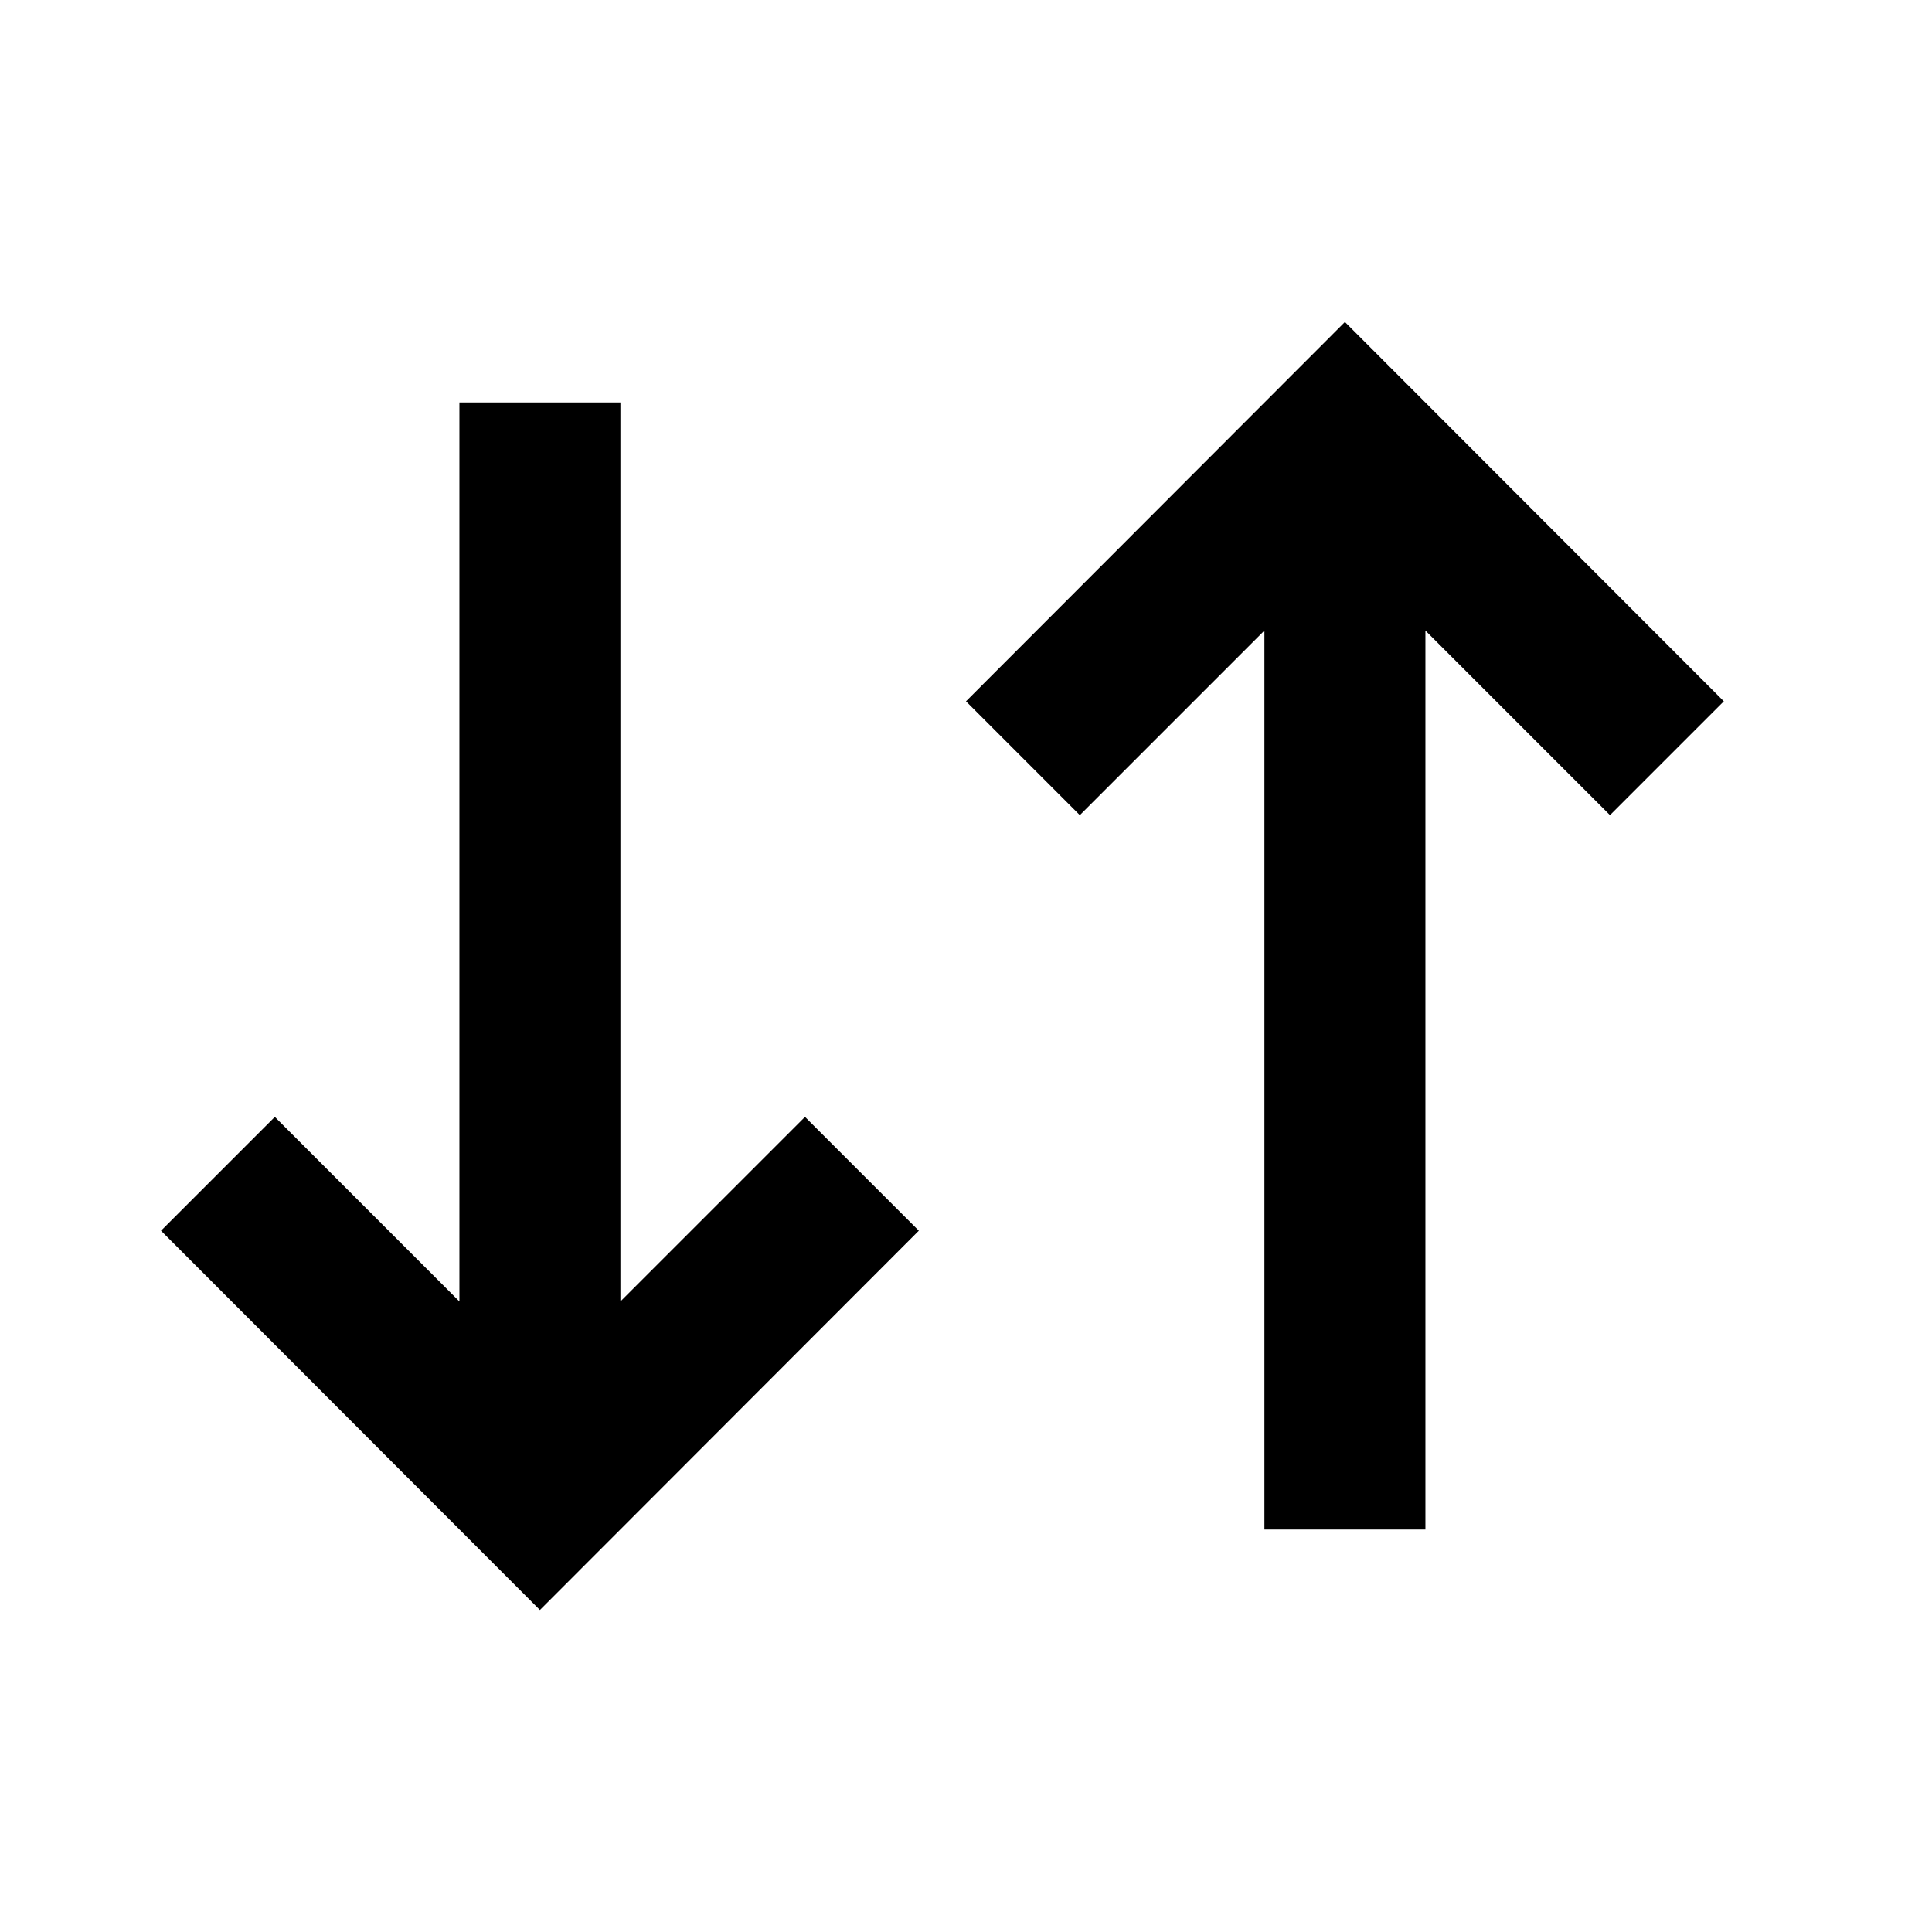
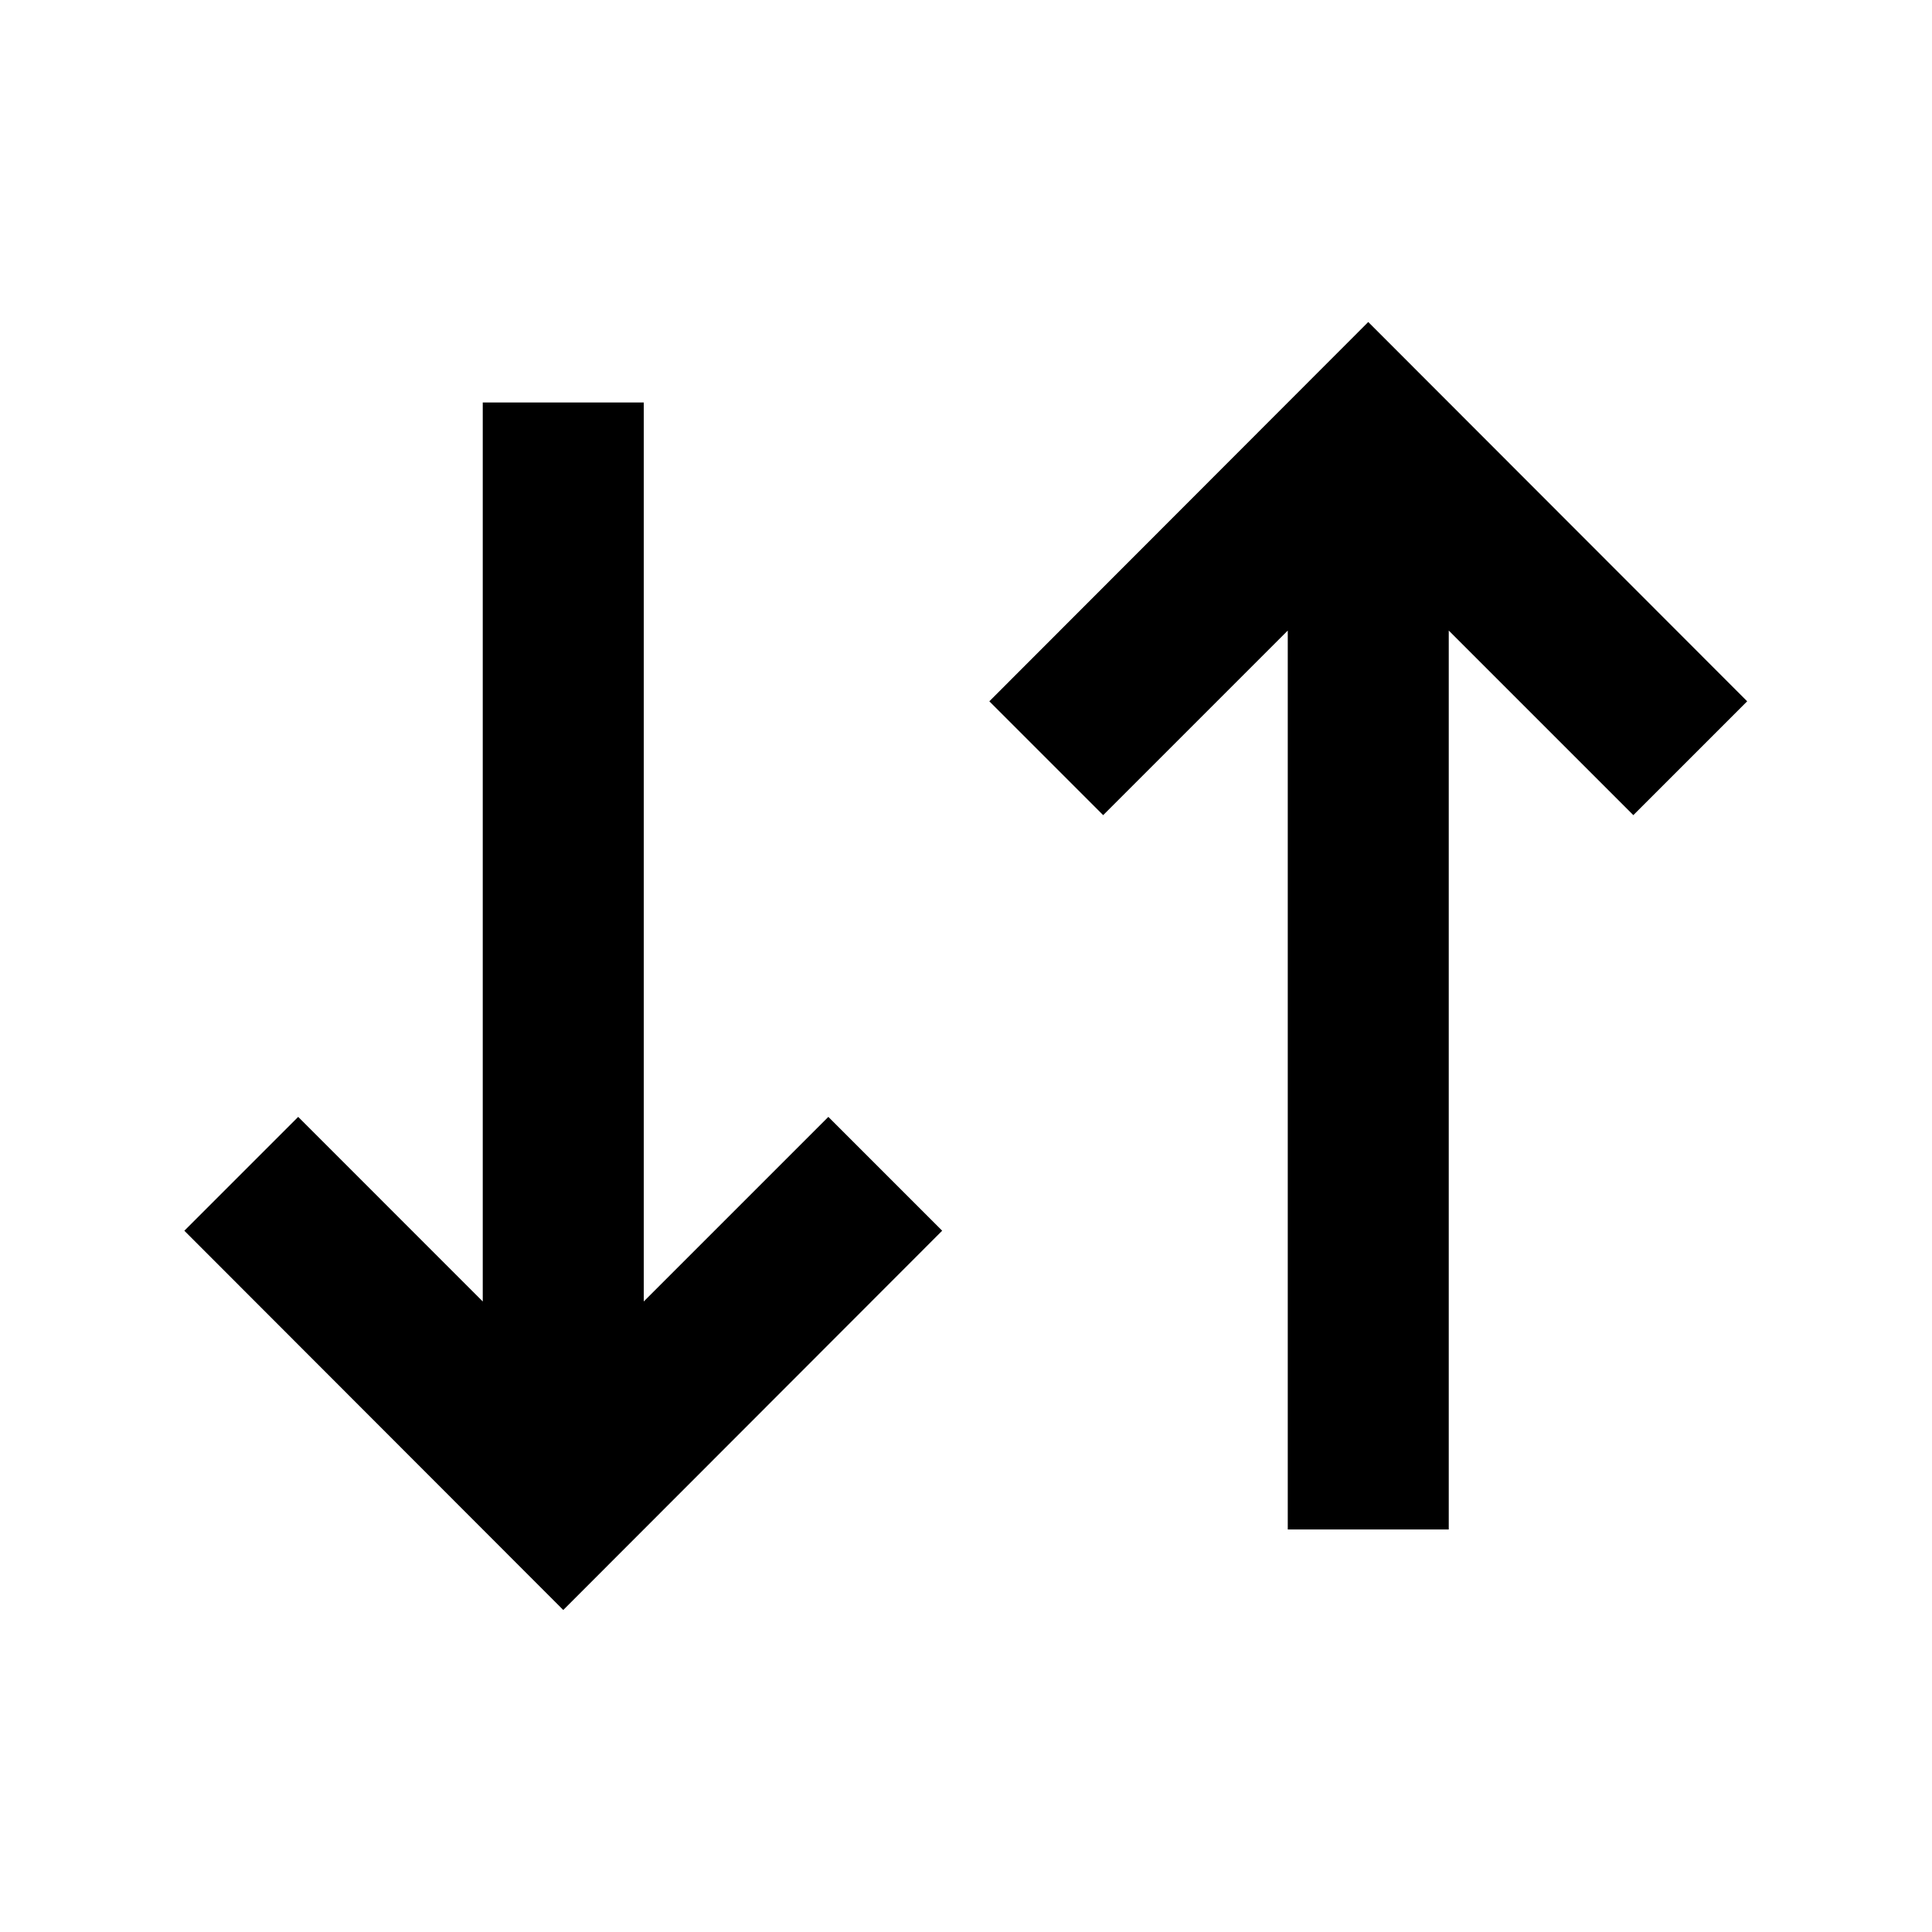
- <svg xmlns="http://www.w3.org/2000/svg" width="512px" height="512px" viewBox="0 0 512 512" version="1.1">
-   <g id="Page-1" stroke="none" stroke-width="1" fill="none" fill-rule="evenodd">
-     <g id="Shape" fill="#000000" transform="translate(42.66667, 85.33333)">
-       <path d="M170.667,210.652 L200.833,240.819 L100.417,341.333 L7.10542736e-15,240.819 L30.167,210.652 L79.083,259.569 L79.083,21.333 L121.75,21.333 L121.75,259.569 L170.667,210.652 Z M313.75,1.42108547e-14 L213.332,100.522 L243.499,130.689 L292.417,81.771 L292.417,320 L335.083,320 L335.083,81.773 L383.999,130.689 L414.165,100.522 L313.75,1.42108547e-14 Z" />
-     </g>
-   </g>
+ <svg xmlns="http://www.w3.org/2000/svg" width="512" height="512" viewBox="0 0 512 512">
+   <path fill-rule="evenodd" d="M170.667,210.652 L200.833,240.819 L100.417,341.333 L-1.42108547e-14,240.819 L30.167,210.652 L79.083,259.569 L79.083,21.333 L121.75,21.333 L121.75,259.569 L170.667,210.652 Z M313.75,1.42108547e-14 L213.332,100.522 L243.499,130.689 L292.417,81.771 L292.417,320 L335.083,320 L335.083,81.773 L383.999,130.689 L414.165,100.522 L313.75,1.42108547e-14 Z" transform="translate(48.853 85.333)" />
</svg>
